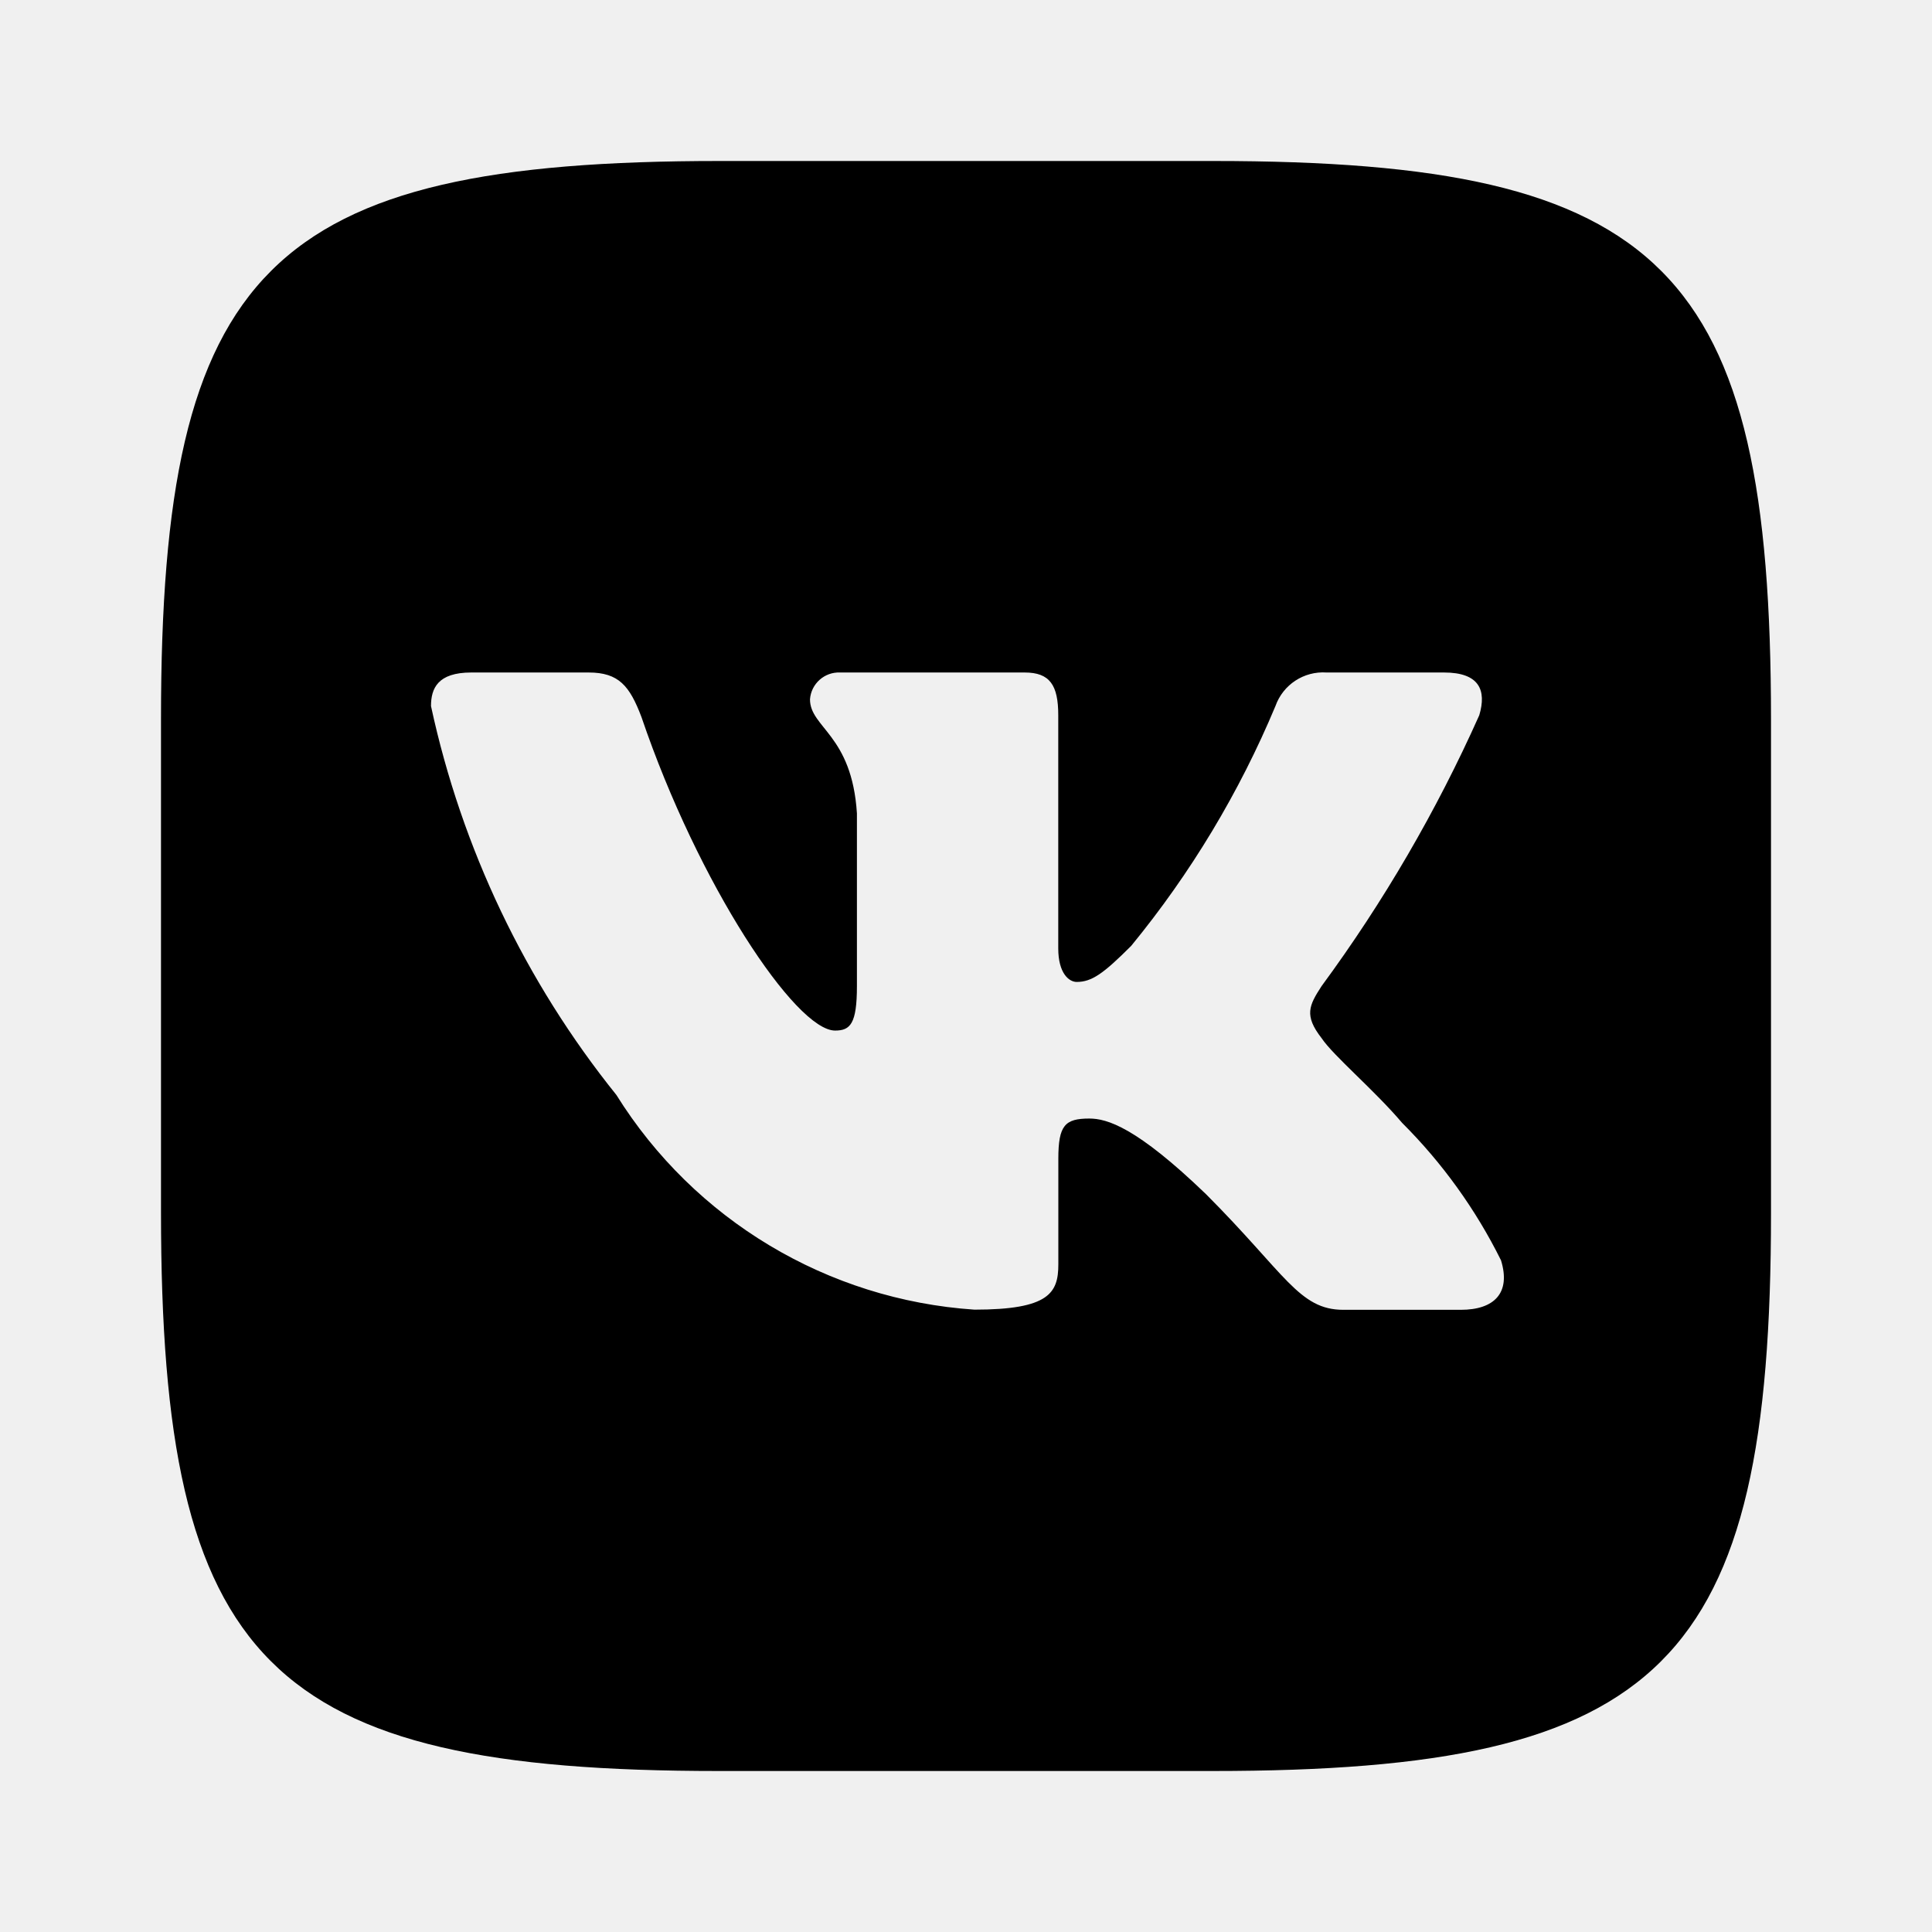
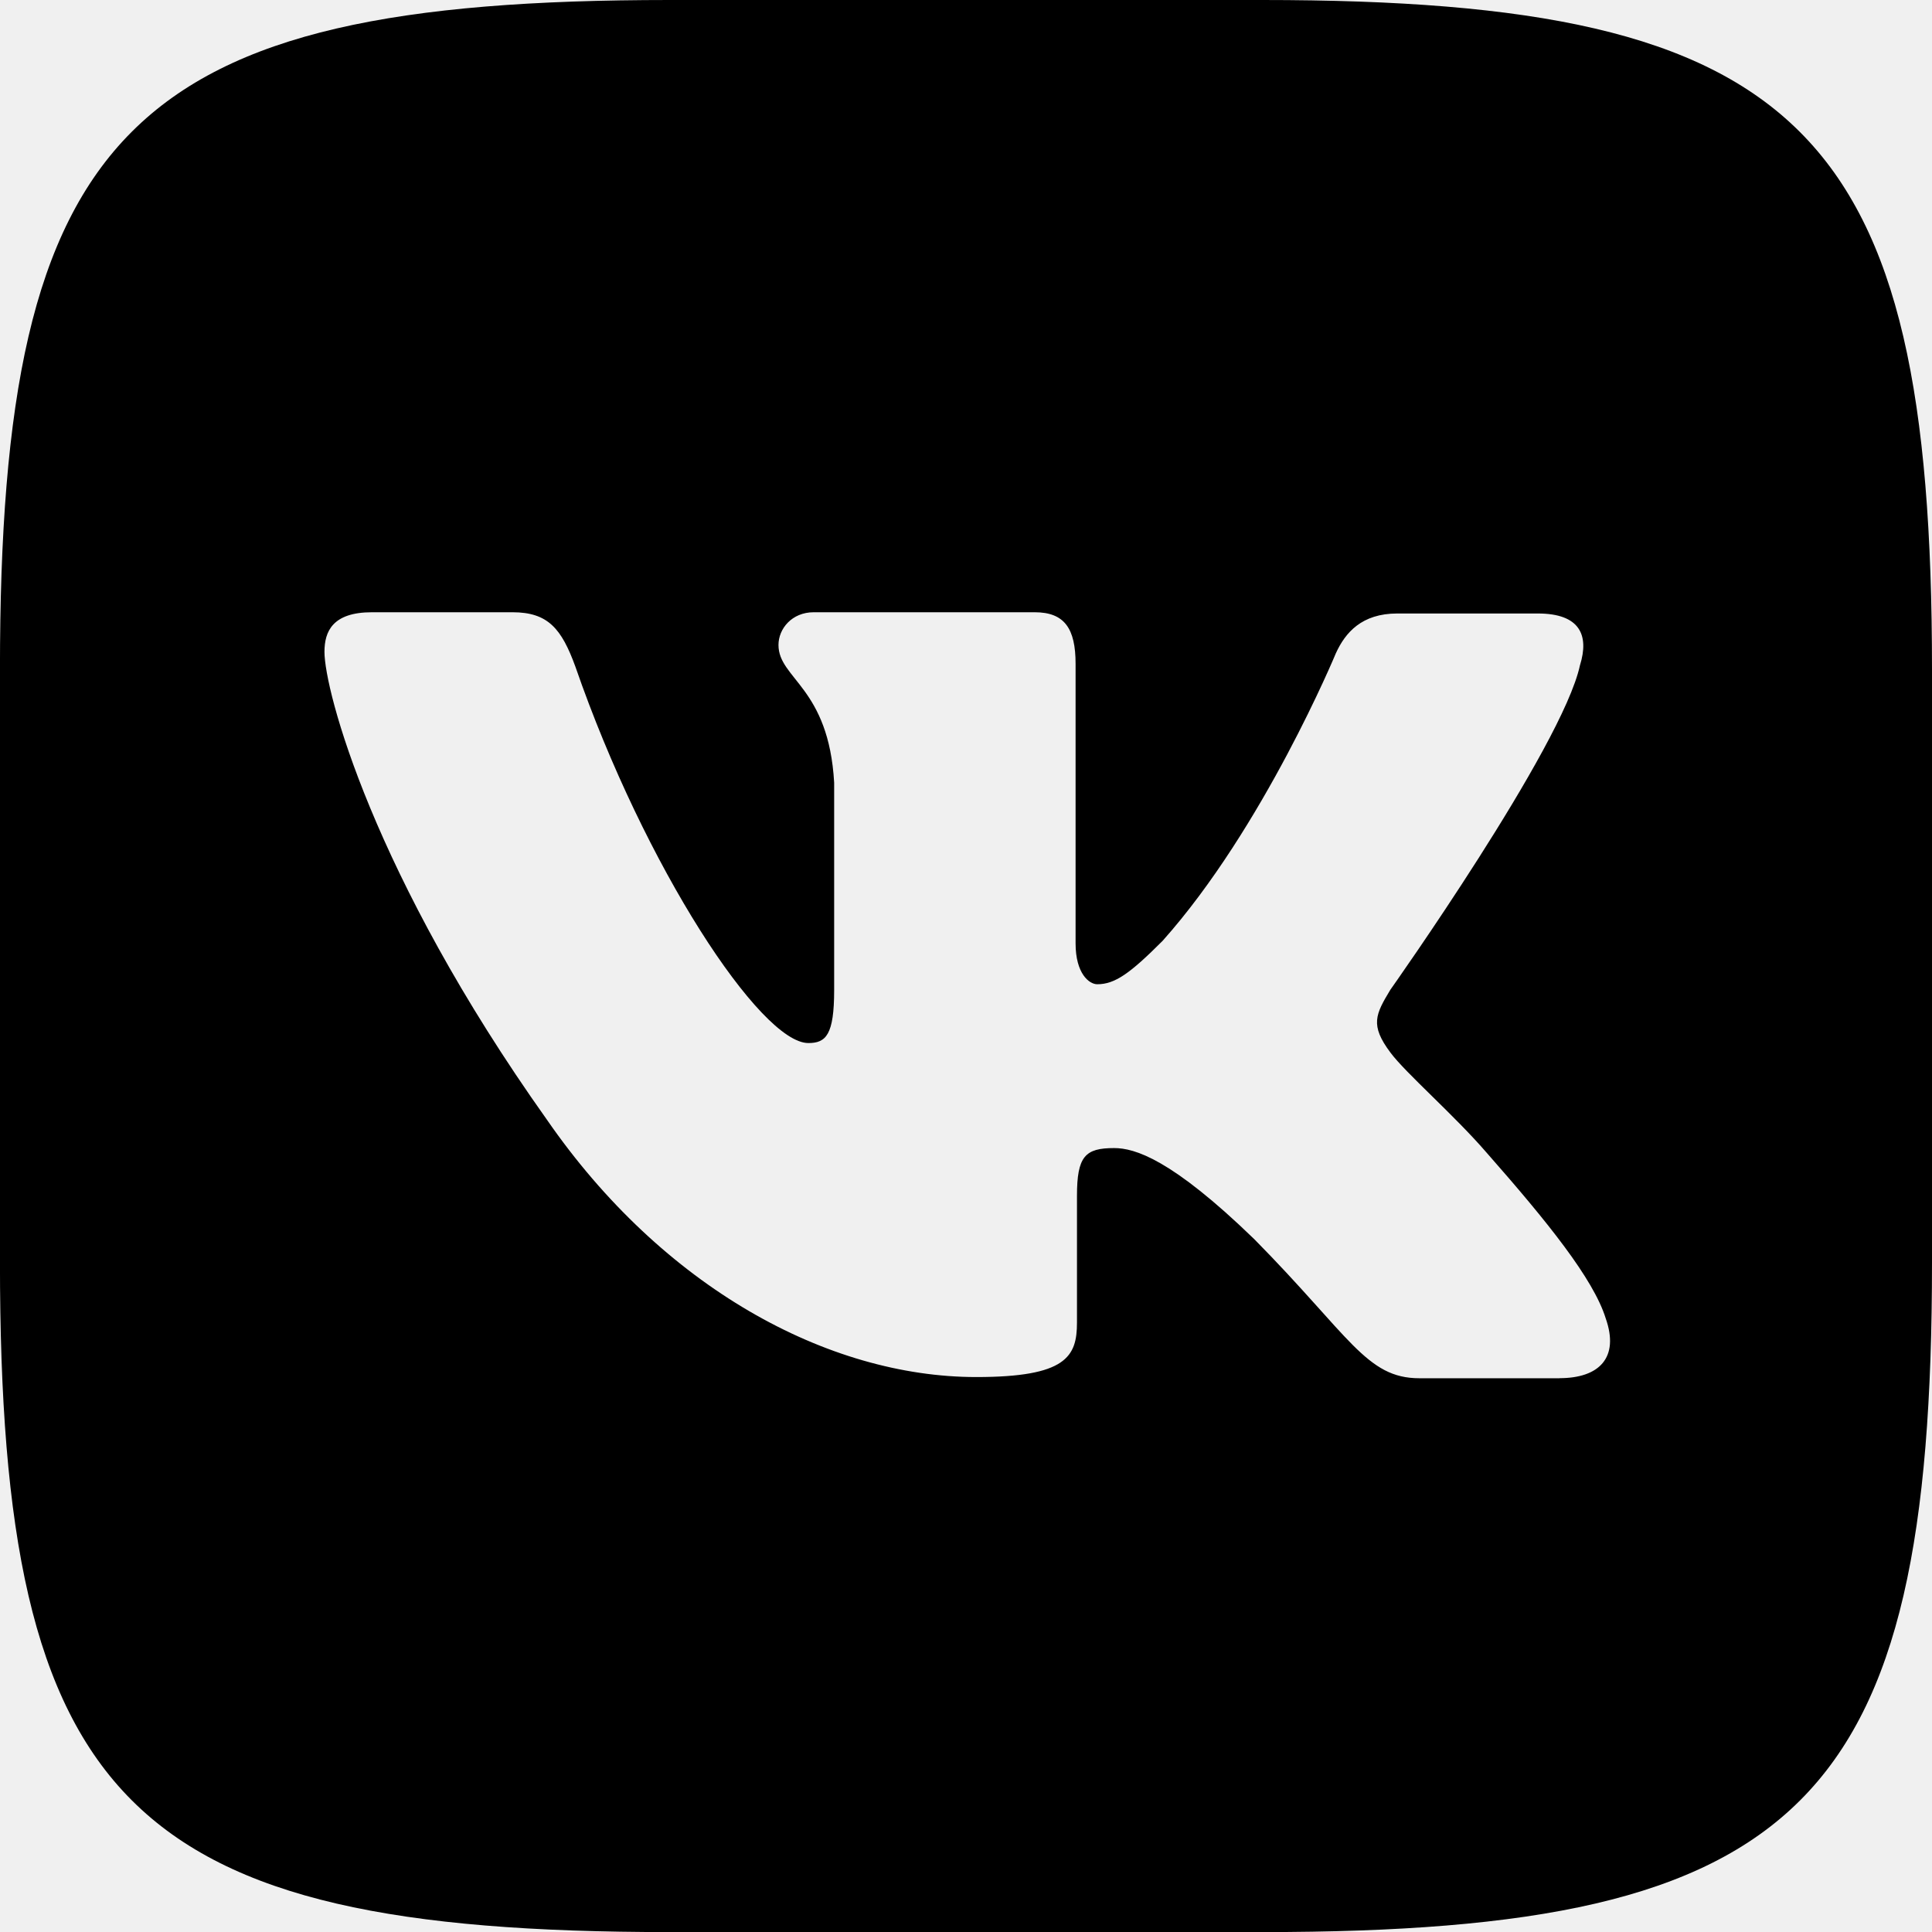
- <svg xmlns="http://www.w3.org/2000/svg" width="128" height="128" fill="#000000" viewBox="0 0 24 24" data-name="Layer 1">
-   <path d="M15.073,2H8.938C3.333,2,2,3.333,2,8.927V15.062C2,20.667,3.323,22,8.927,22H15.062C20.667,22,22,20.677,22,15.073V8.938C22,3.333,20.677,2,15.073,2Zm3.073,14.271H16.688c-.552,0-.719-.448-1.708-1.438-.865-.833-1.229-.938-1.448-.938-.302,0-.385.083-.385.5v1.312c0,.354-.115.562-1.042.562a5.692,5.692,0,0,1-4.448-2.667A11.626,11.626,0,0,1,5.354,8.771c0-.219.083-.417.5-.417H7.312c.375,0,.51.167.656.552.708,2.083,1.917,3.896,2.406,3.896.188,0,.271-.083.271-.552V10.104c-.062-.979-.583-1.062-.583-1.417a.36.36,0,0,1,.375-.333h2.292c.312,0,.417.156.417.531v2.896c0,.312.135.417.229.417.188,0,.333-.104.677-.448a11.999,11.999,0,0,0,1.792-2.979.628.628,0,0,1,.635-.417H17.938c.438,0,.531.219.438.531A18.205,18.205,0,0,1,16.417,12.25c-.156.24-.219.365,0,.646.146.219.656.646,1,1.052a6.486,6.486,0,0,1,1.229,1.708C18.771,16.062,18.562,16.271,18.146,16.271Z" />
+ <svg xmlns="http://www.w3.org/2000/svg" width="50" height="50" viewBox="0 0 50 50" fill="none">
+   <g clip-path="url(#clip0_2001_2)">
+     <path d="M32.673 0H17.325C3.319 0 -0.001 3.32 -0.001 17.327V32.675C-0.001 46.681 3.319 50.002 17.325 50.002H32.673C46.68 50.002 50 46.681 50 32.675V17.327C50 3.32 46.647 0 32.673 0ZM40.364 35.669H36.734C35.359 35.669 34.936 34.578 32.463 32.072C30.314 29.989 29.363 29.712 28.833 29.712C28.084 29.712 27.872 29.923 27.872 30.95V34.23C27.872 35.109 27.595 35.638 25.267 35.638C21.417 35.638 17.145 33.309 14.15 28.972C9.633 22.616 8.397 17.855 8.397 16.87C8.397 16.341 8.608 15.845 9.625 15.845H13.263C14.183 15.845 14.533 16.269 14.891 17.253C16.689 22.445 19.684 26.994 20.92 26.994C21.377 26.994 21.588 26.783 21.588 25.619V20.256C21.448 17.783 20.147 17.57 20.147 16.692C20.147 16.269 20.497 15.845 21.058 15.845H26.778C27.552 15.845 27.836 16.269 27.836 17.18V24.414C27.836 25.195 28.186 25.472 28.397 25.472C28.853 25.472 29.244 25.195 30.089 24.348C32.702 21.419 34.574 16.902 34.574 16.902C34.817 16.372 35.241 15.877 36.161 15.877H39.798C40.889 15.877 41.133 16.438 40.889 17.219C40.433 19.334 35.981 25.617 35.981 25.617C35.599 26.252 35.452 26.528 35.981 27.236C36.372 27.766 37.642 28.864 38.488 29.848C40.042 31.614 41.238 33.095 41.556 34.12C41.914 35.138 41.386 35.667 40.359 35.667L40.364 35.669Z" fill="black" />
+   </g>
+   <defs>
+     <clipPath id="clip0_2001_2">
+       <rect width="50" height="50" fill="white" />
+     </clipPath>
+   </defs>
</svg>
